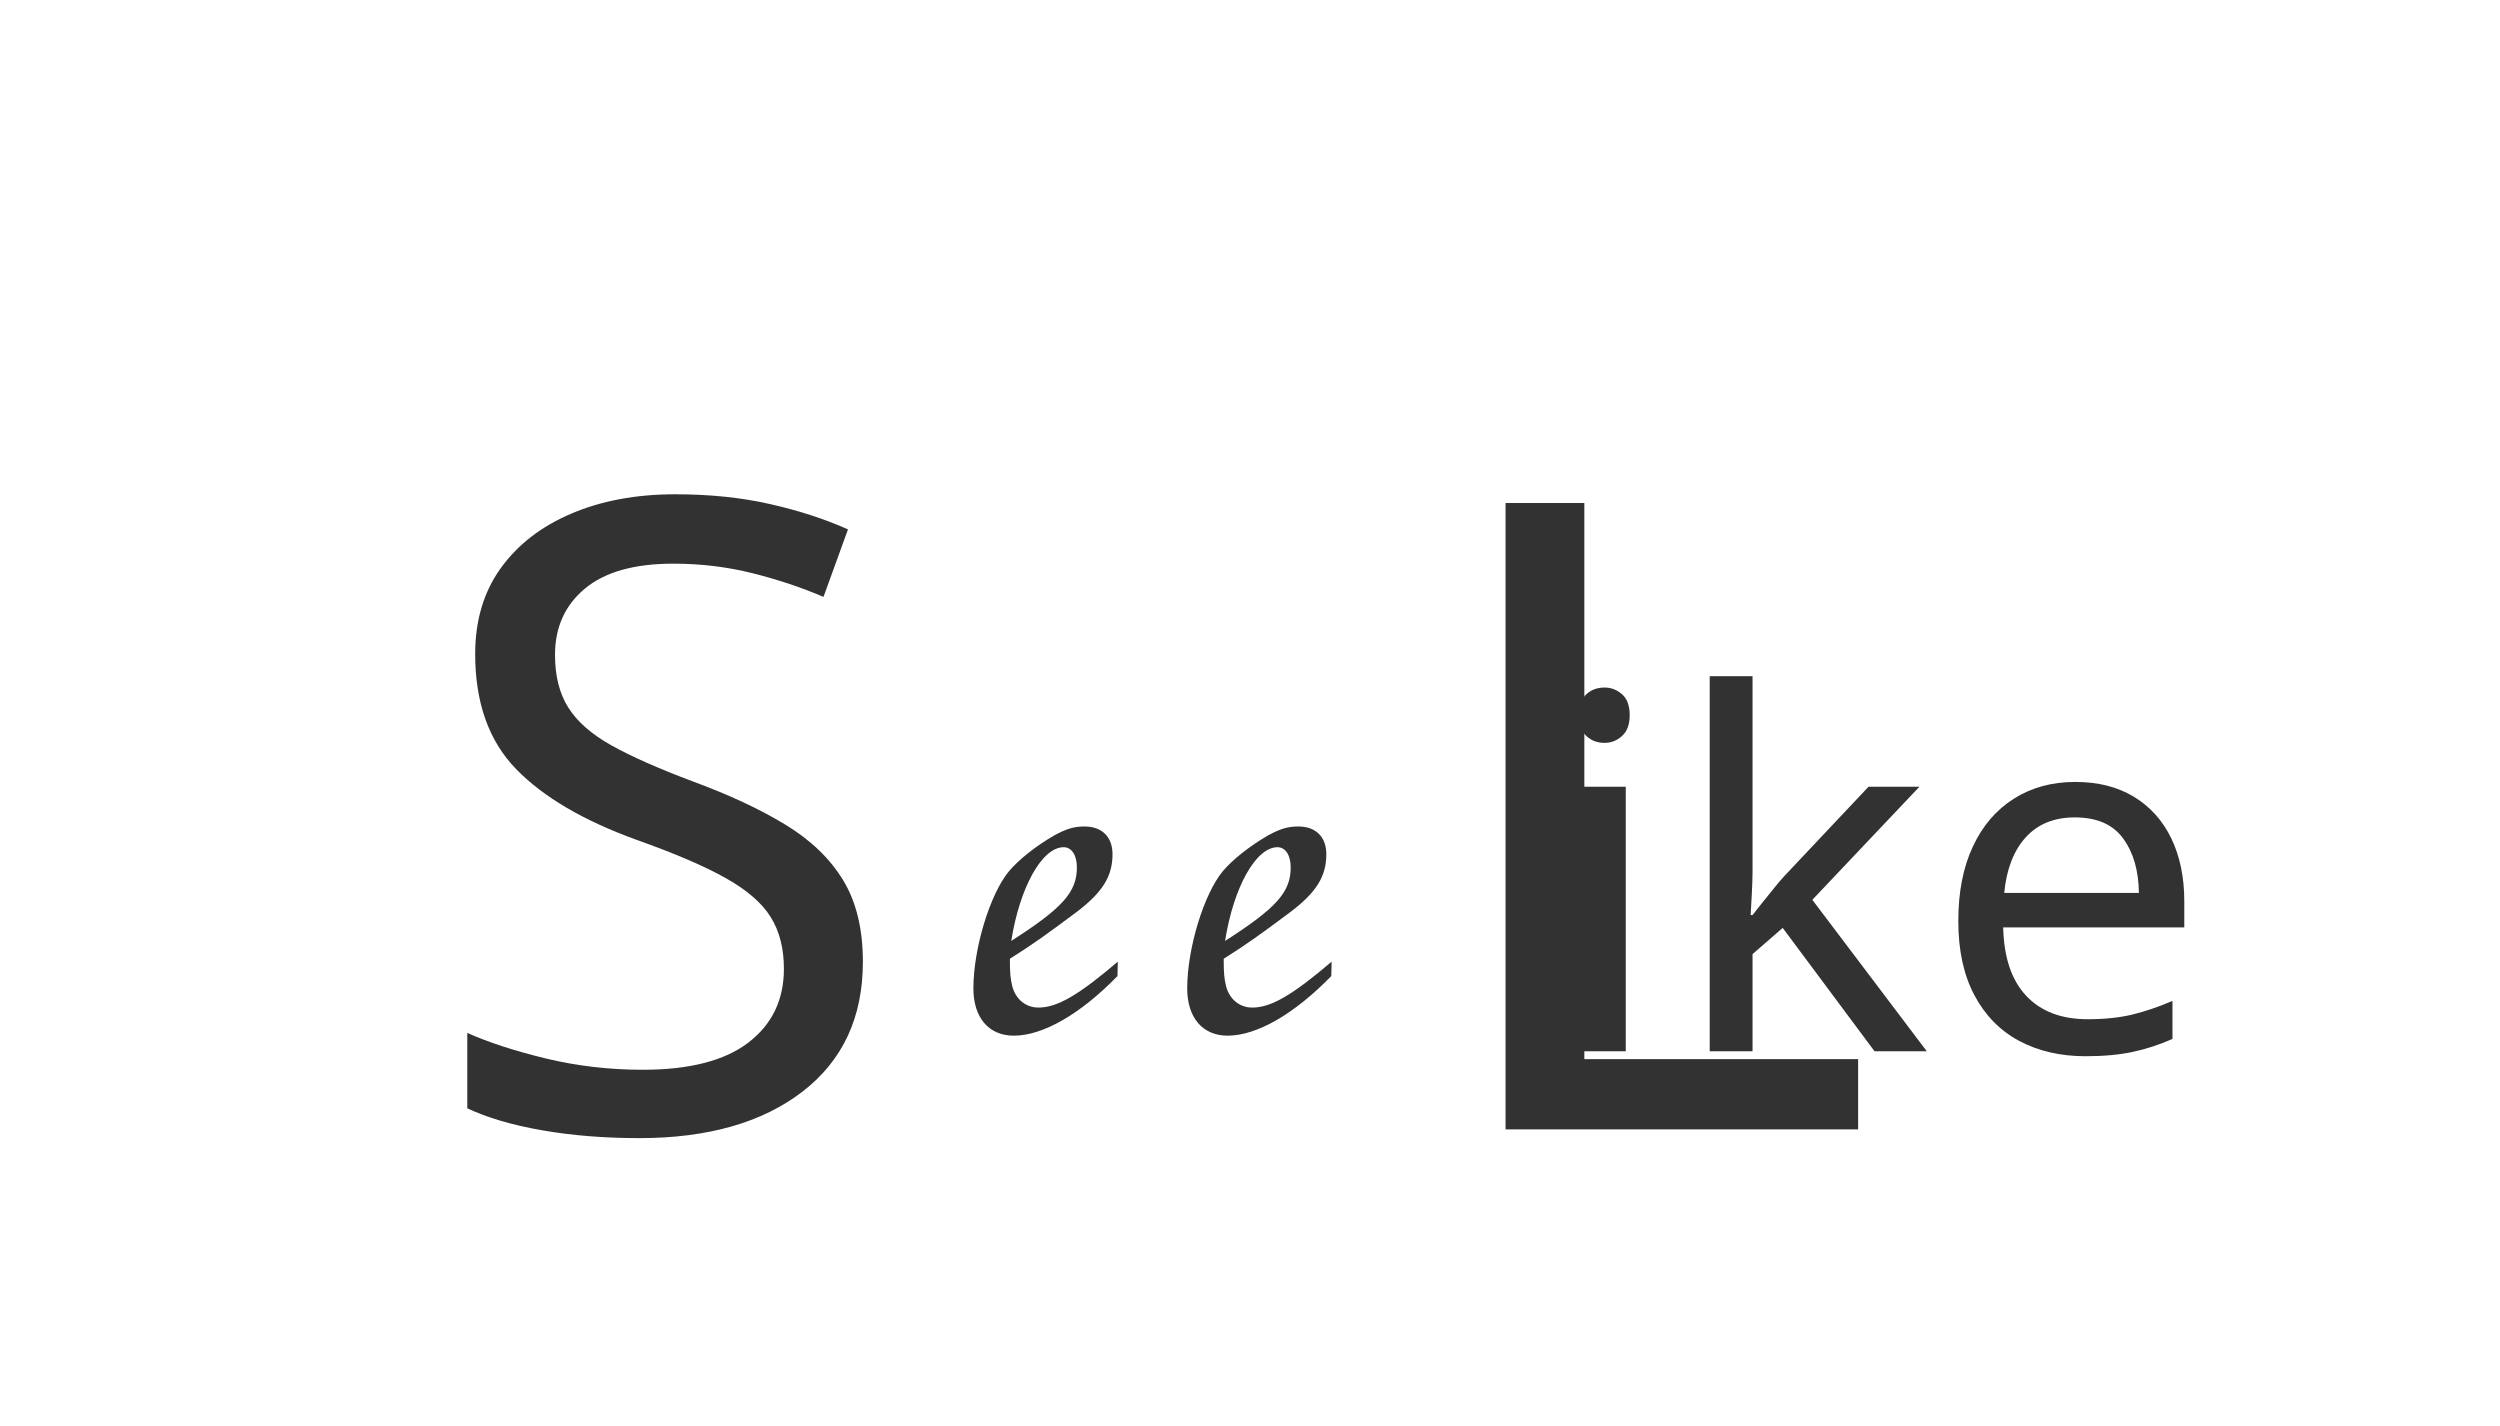
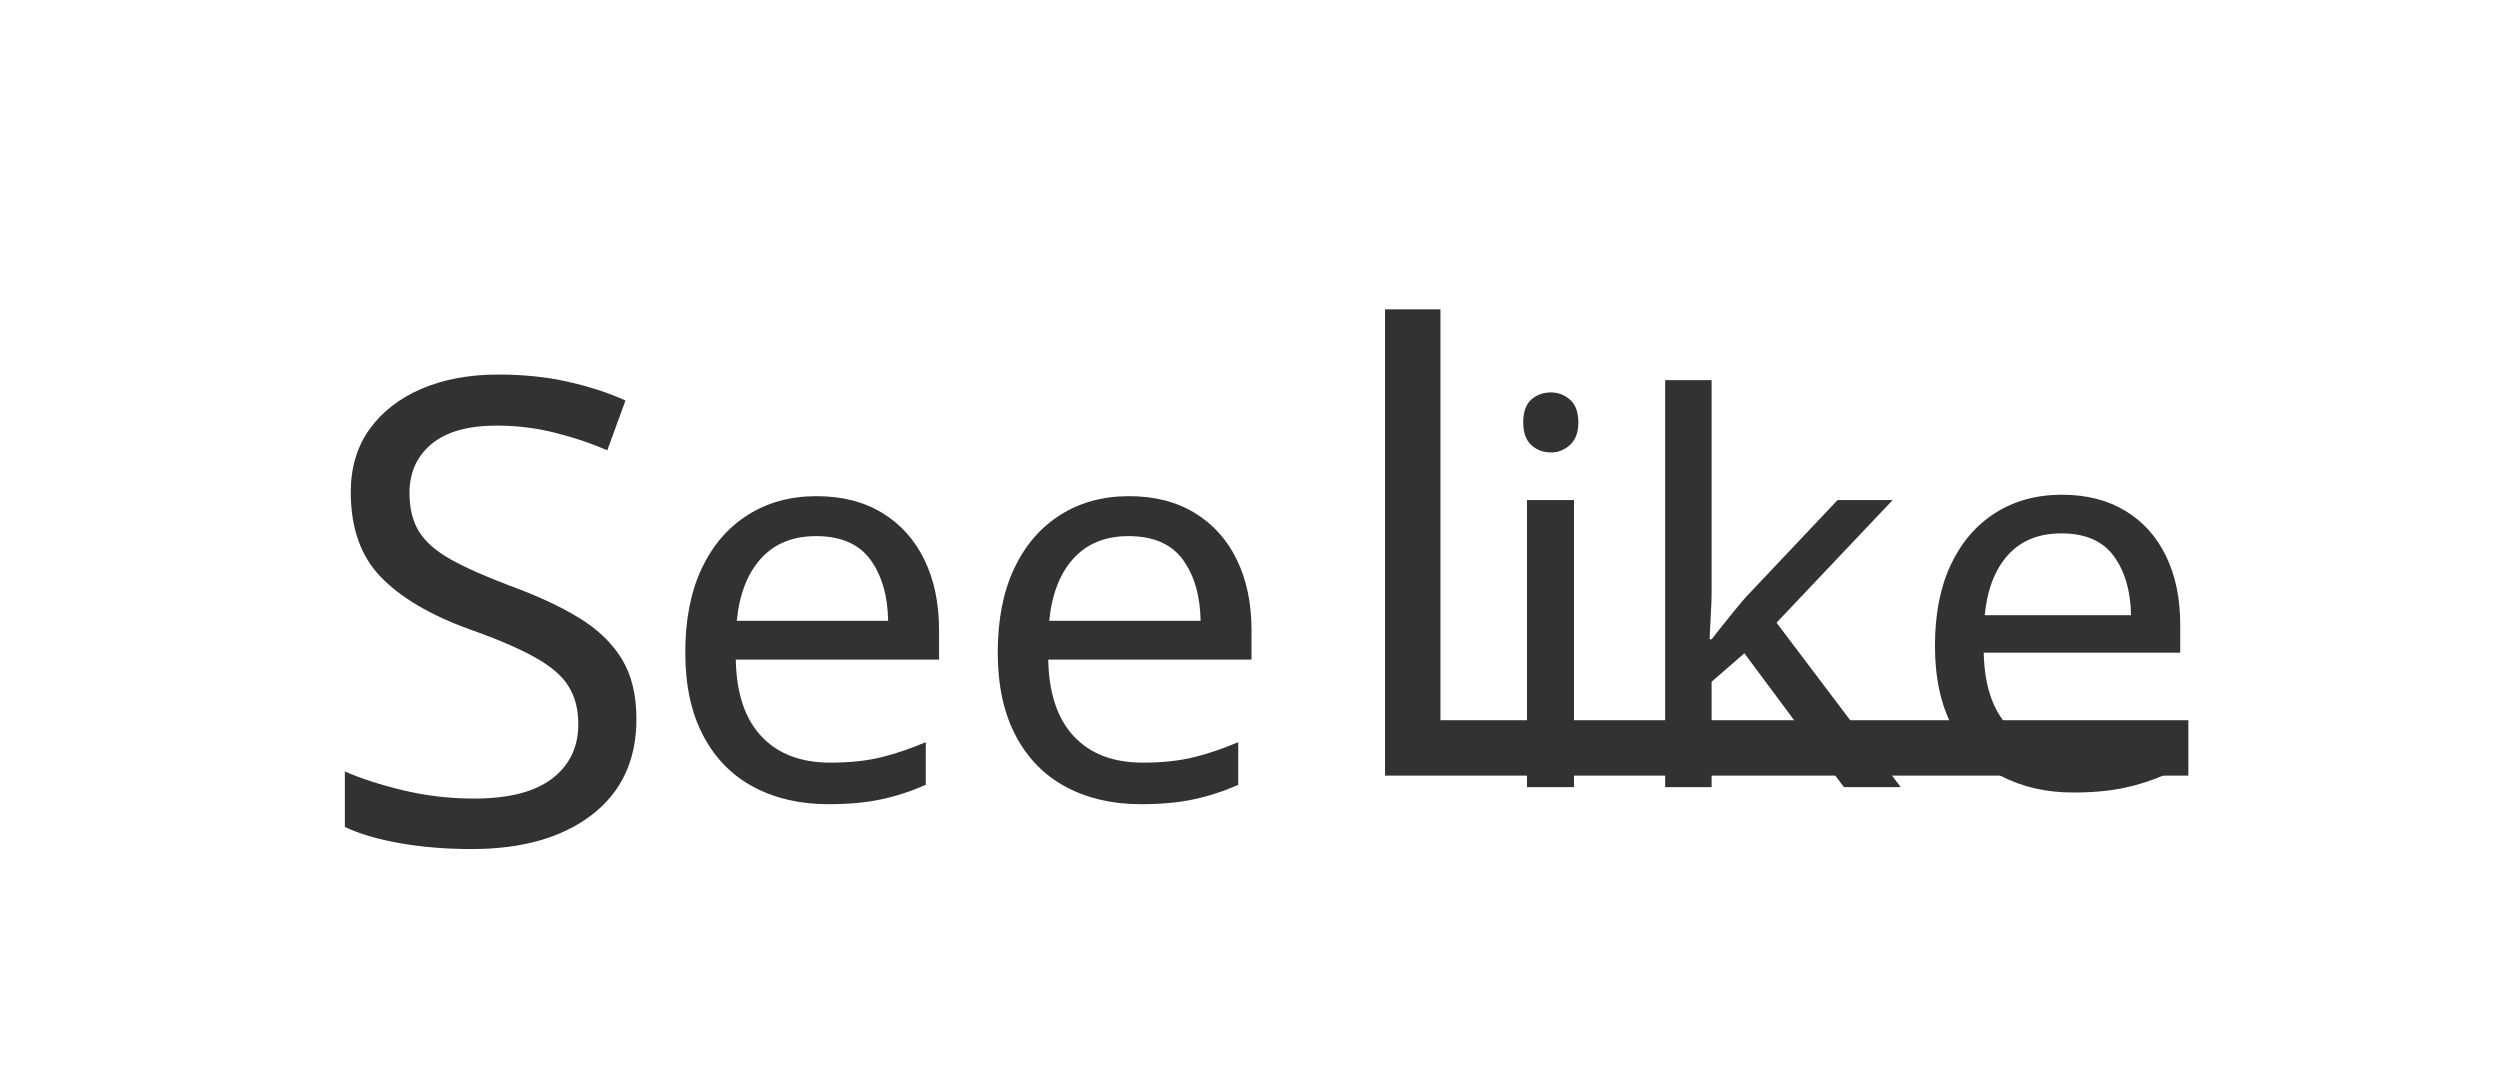
- <svg xmlns="http://www.w3.org/2000/svg" id="SvgjsSvg1138" width="228" height="130" version="1.1">
-   <defs id="SvgjsDefs1139" />
-   <g id="SvgjsG1140" transform="translate(25,31)">
-     <path id="SvgjsPath1141" d="M 0 0L 71 0L 71 68L 0 68Z" stroke="none" fill="none" />
-     <g id="SvgjsG1142">
-       <text id="SvgjsText1143" font-family="微软雅黑" text-anchor="middle" font-size="80px" width="71px" fill="#323232" font-weight="400" align="middle" lineHeight="125%" anchor="middle" family="微软雅黑" size="80px" weight="400" font-style="" opacity="1" y="-28" transform="rotate(0)">
-         <tspan id="SvgjsTspan1144" dy="100" x="35.5">
-           <tspan id="SvgjsTspan1145" style="text-decoration:;">S</tspan>
+ <svg xmlns="http://www.w3.org/2000/svg" id="SvgjsSvg1090" width="270.75" height="117" version="1.1">
+   <defs id="SvgjsDefs1091" />
+   <g id="SvgjsG1092" transform="translate(153.7586,40)">
+     <path id="SvgjsPath1093" d="M 0 0L 91.741 0L 91.741 37L 0 37Z" stroke="none" fill="none" />
+     <g id="SvgjsG1094">
+       <text id="SvgjsText1095" font-family="微软雅黑" text-anchor="middle" font-size="58px" width="92px" fill="#323232" font-weight="400" align="middle" lineHeight="125%" anchor="middle" family="微软雅黑" size="58px" weight="400" font-style="" opacity="1" y="-26.75" transform="rotate(0)">
+         <tspan id="SvgjsTspan1096" dy="72" x="46">
+           <tspan id="SvgjsTspan1097" style="text-decoration:;">ike</tspan>
        </tspan>
      </text>
    </g>
  </g>
-   <g id="SvgjsG1146" transform="translate(123,36)">
-     <path id="SvgjsPath1147" d="M 0 0L 55 0L 55 58L 0 58Z" stroke="none" fill="none" />
-     <g id="SvgjsG1148">
-       <text id="SvgjsText1149" font-family="微软雅黑" text-anchor="middle" font-size="80px" width="55px" fill="#323232" font-weight="400" align="middle" lineHeight="125%" anchor="middle" family="微软雅黑" size="80px" weight="400" font-style="" opacity="1" y="-33" transform="rotate(0)">
-         <tspan id="SvgjsTspan1150" dy="100" x="27.5">
-           <tspan id="SvgjsTspan1151" style="text-decoration:;">L</tspan>
+   <g id="SvgjsG1098" transform="translate(58.75856,40)">
+     <path id="SvgjsPath1099" d="M 0 0L 91.741 0L 91.741 37L 0 37Z" stroke="none" fill="none" />
+     <g id="SvgjsG1100">
+       <text id="SvgjsText1101" font-family="微软雅黑" text-anchor="middle" font-size="60px" width="92px" fill="#323232" font-weight="400" align="middle" lineHeight="125%" anchor="middle" family="微软雅黑" size="60px" weight="400" font-style="" opacity="1" y="-28.5" transform="rotate(0)">
+         <tspan id="SvgjsTspan1102" dy="75" x="46">
+           <tspan id="SvgjsTspan1103" style="text-decoration:;">ee</tspan>
        </tspan>
      </text>
    </g>
  </g>
-   <g id="SvgjsG1152" transform="translate(91,63)">
-     <path id="SvgjsPath1153" d="M 0 0L 42 0L 42 21L 0 21Z" stroke="none" fill="none" />
-     <g id="SvgjsG1154">
-       <text id="SvgjsText1155" font-family="&quot;Comic Sans MS&quot;" text-anchor="middle" font-size="45px" width="42px" fill="#323232" font-weight="400" align="middle" lineHeight="125%" anchor="middle" family="&quot;Comic Sans MS&quot;" size="45px" weight="400" font-style="" opacity="1" y="-25.125" transform="rotate(0)">
-         <tspan id="SvgjsTspan1156" dy="56" x="21">
-           <tspan id="SvgjsTspan1157" style="text-decoration:;">e</tspan>
-         </tspan>
-       </text>
-     </g>
+   <g id="SvgjsG1104">
+     <path id="SvgjsPath1105" d="M153 33.5L153 33.5L153 81L237 81" stroke="#323232" stroke-width="6" fill="none" />
  </g>
-   <g id="SvgjsG1158" transform="translate(139,57)">
-     <path id="SvgjsPath1159" d="M 0 0L 64 0L 64 37L 0 37Z" stroke="none" fill="none" />
-     <g id="SvgjsG1160">
-       <text id="SvgjsText1161" font-family="微软雅黑" text-anchor="middle" font-size="45px" width="64px" fill="#323232" font-weight="400" align="middle" lineHeight="125%" anchor="middle" family="微软雅黑" size="45px" weight="400" font-style="" opacity="1" y="-17.125" transform="rotate(0)">
-         <tspan id="SvgjsTspan1162" dy="56" x="32">
-           <tspan id="SvgjsTspan1163" style="text-decoration:;">ike</tspan>
-         </tspan>
-       </text>
-     </g>
-   </g>
-   <g id="SvgjsG1164" transform="translate(71.5,63)">
-     <path id="SvgjsPath1165" d="M 0 0L 42 0L 42 21L 0 21Z" stroke="none" fill="none" />
-     <g id="SvgjsG1166">
-       <text id="SvgjsText1167" font-family="&quot;Comic Sans MS&quot;" text-anchor="middle" font-size="45px" width="42px" fill="#323232" font-weight="400" align="middle" lineHeight="125%" anchor="middle" family="&quot;Comic Sans MS&quot;" size="45px" weight="400" font-style="" opacity="1" y="-25.125" transform="rotate(0)">
-         <tspan id="SvgjsTspan1168" dy="56" x="21">
-           <tspan id="SvgjsTspan1169" style="text-decoration:;">e</tspan>
+   <g id="SvgjsG1106" transform="translate(25,31)">
+     <path id="SvgjsPath1107" d="M 0 0L 56 0L 56 55L 0 55Z" stroke="none" fill="none" />
+     <g id="SvgjsG1108">
+       <text id="SvgjsText1109" font-family="微软雅黑" text-anchor="middle" font-size="70px" width="56px" fill="#323232" font-weight="400" align="middle" lineHeight="125%" anchor="middle" family="微软雅黑" size="70px" weight="400" font-style="" opacity="1" y="-26.75" transform="rotate(0)">
+         <tspan id="SvgjsTspan1110" dy="87" x="28">
+           <tspan id="SvgjsTspan1111" style="text-decoration:;">S</tspan>
        </tspan>
      </text>
    </g>
  </g>
</svg>
